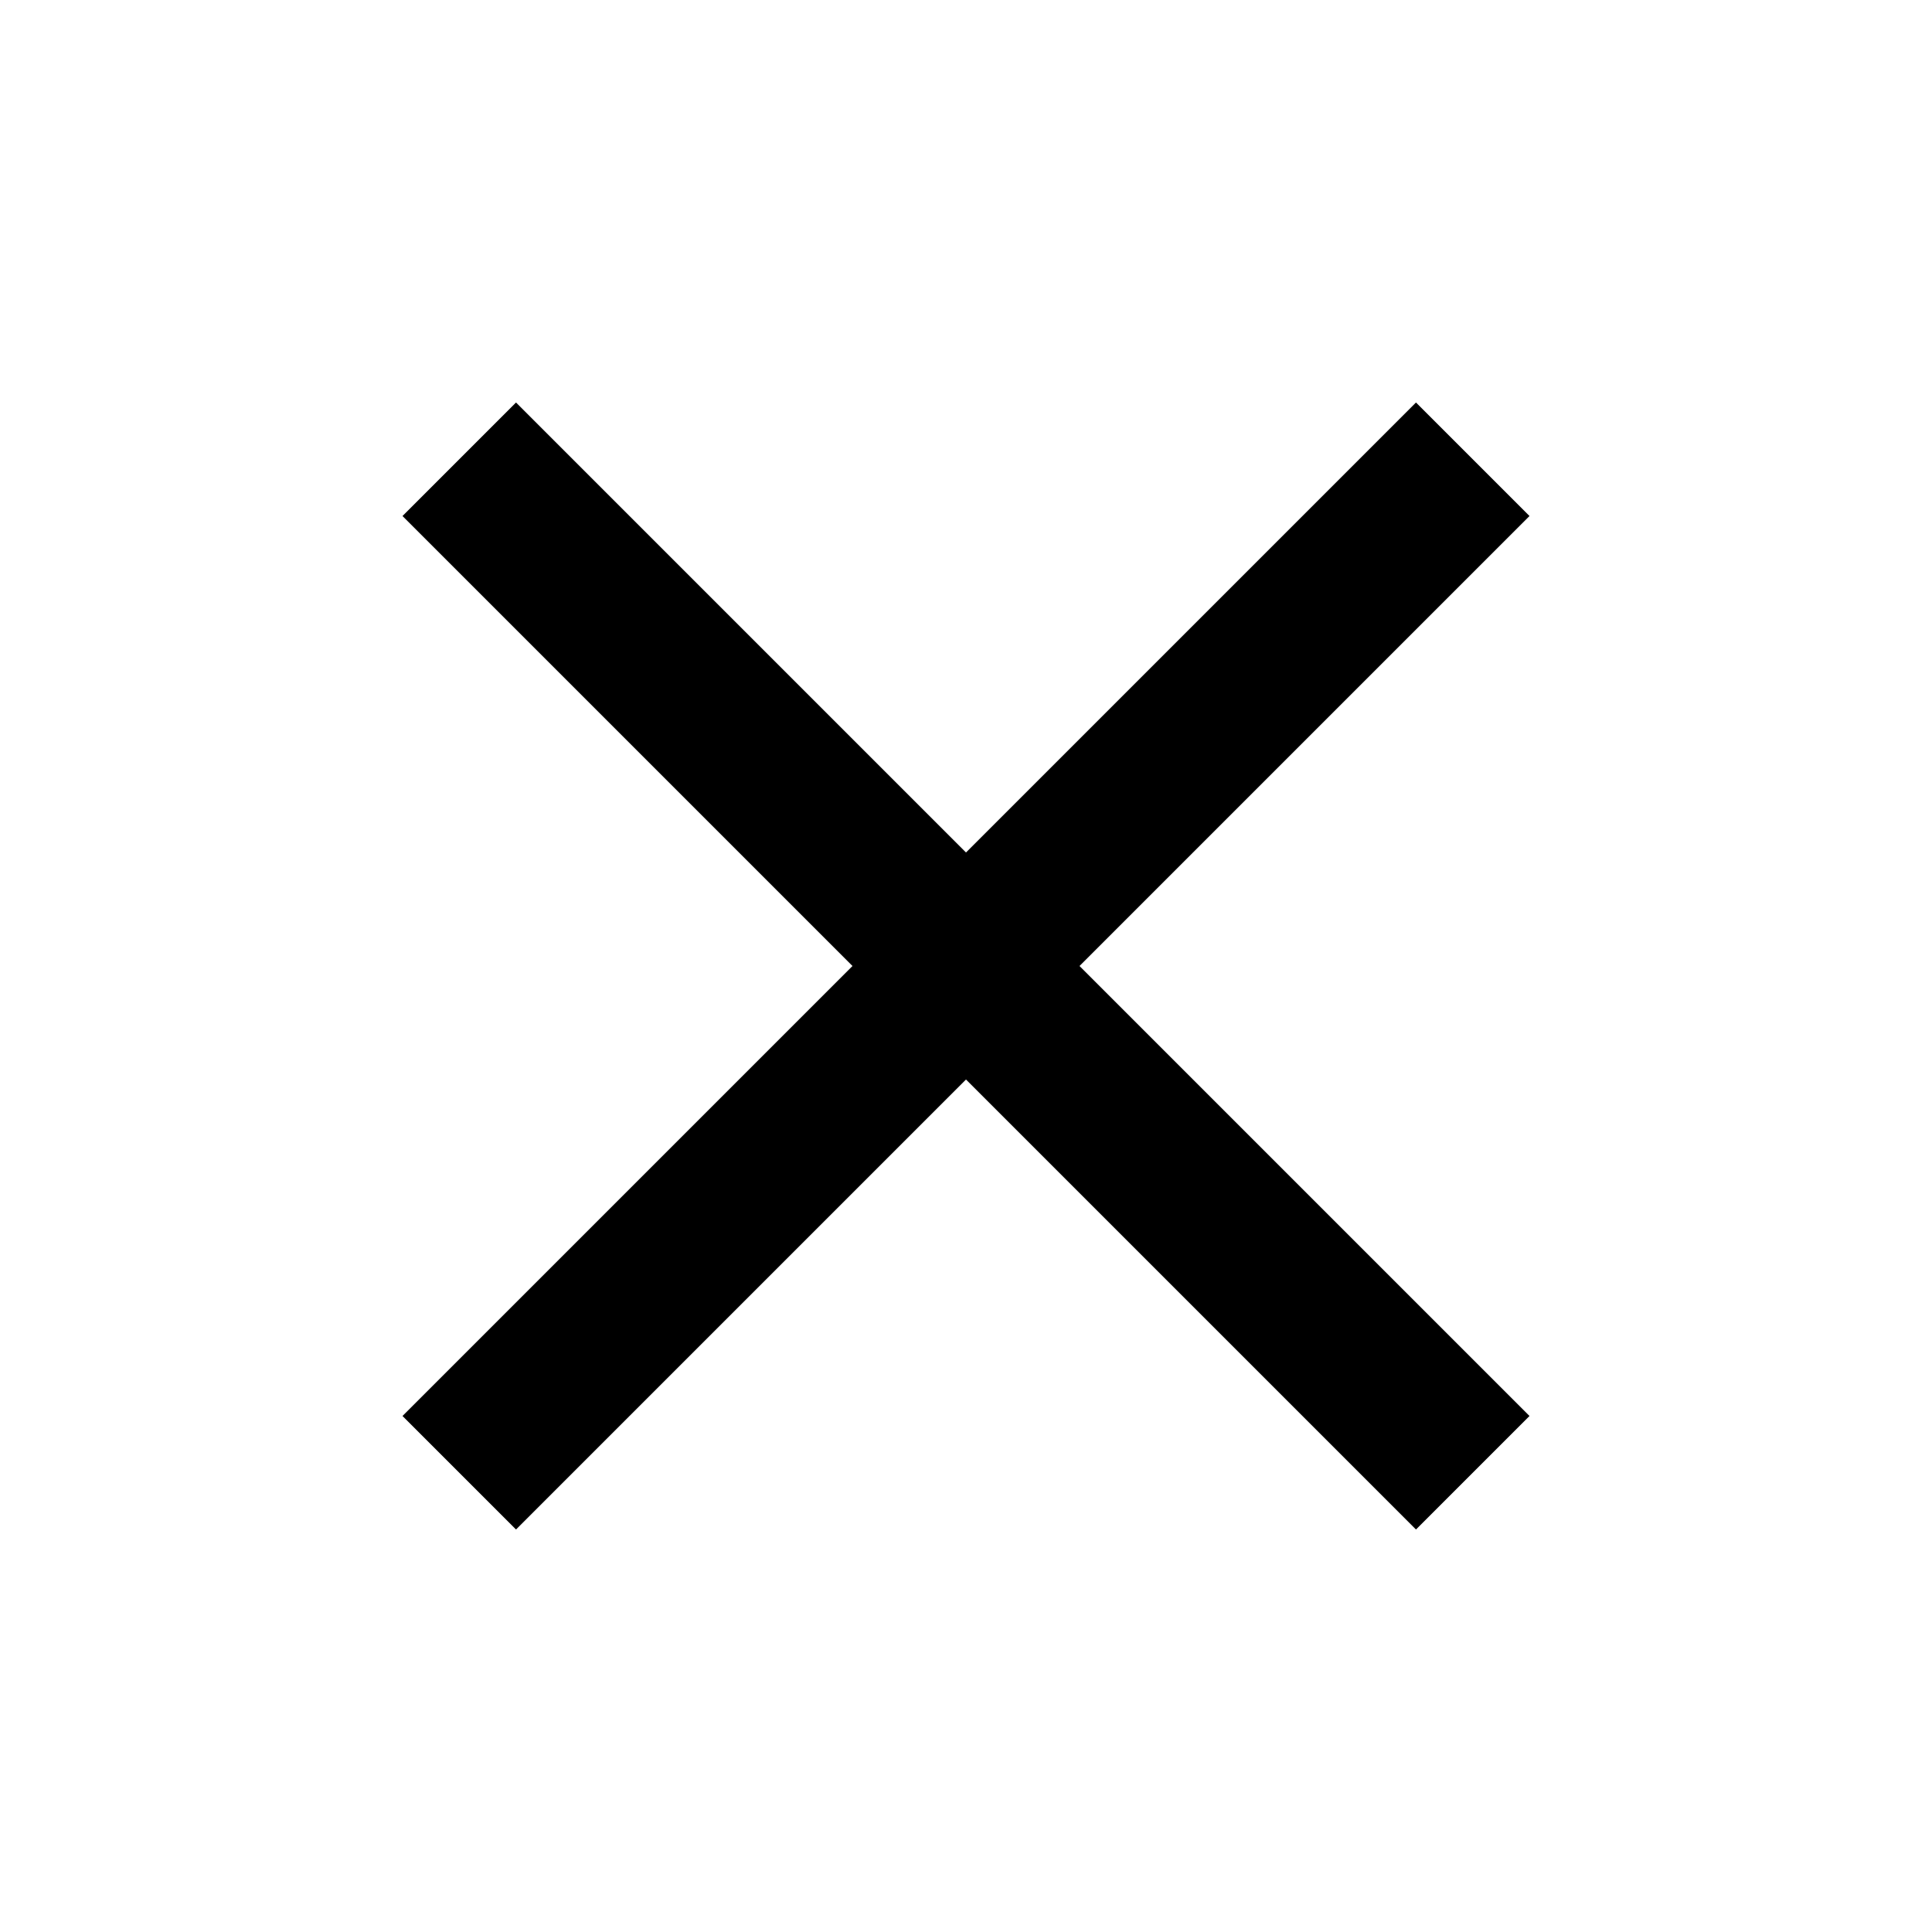
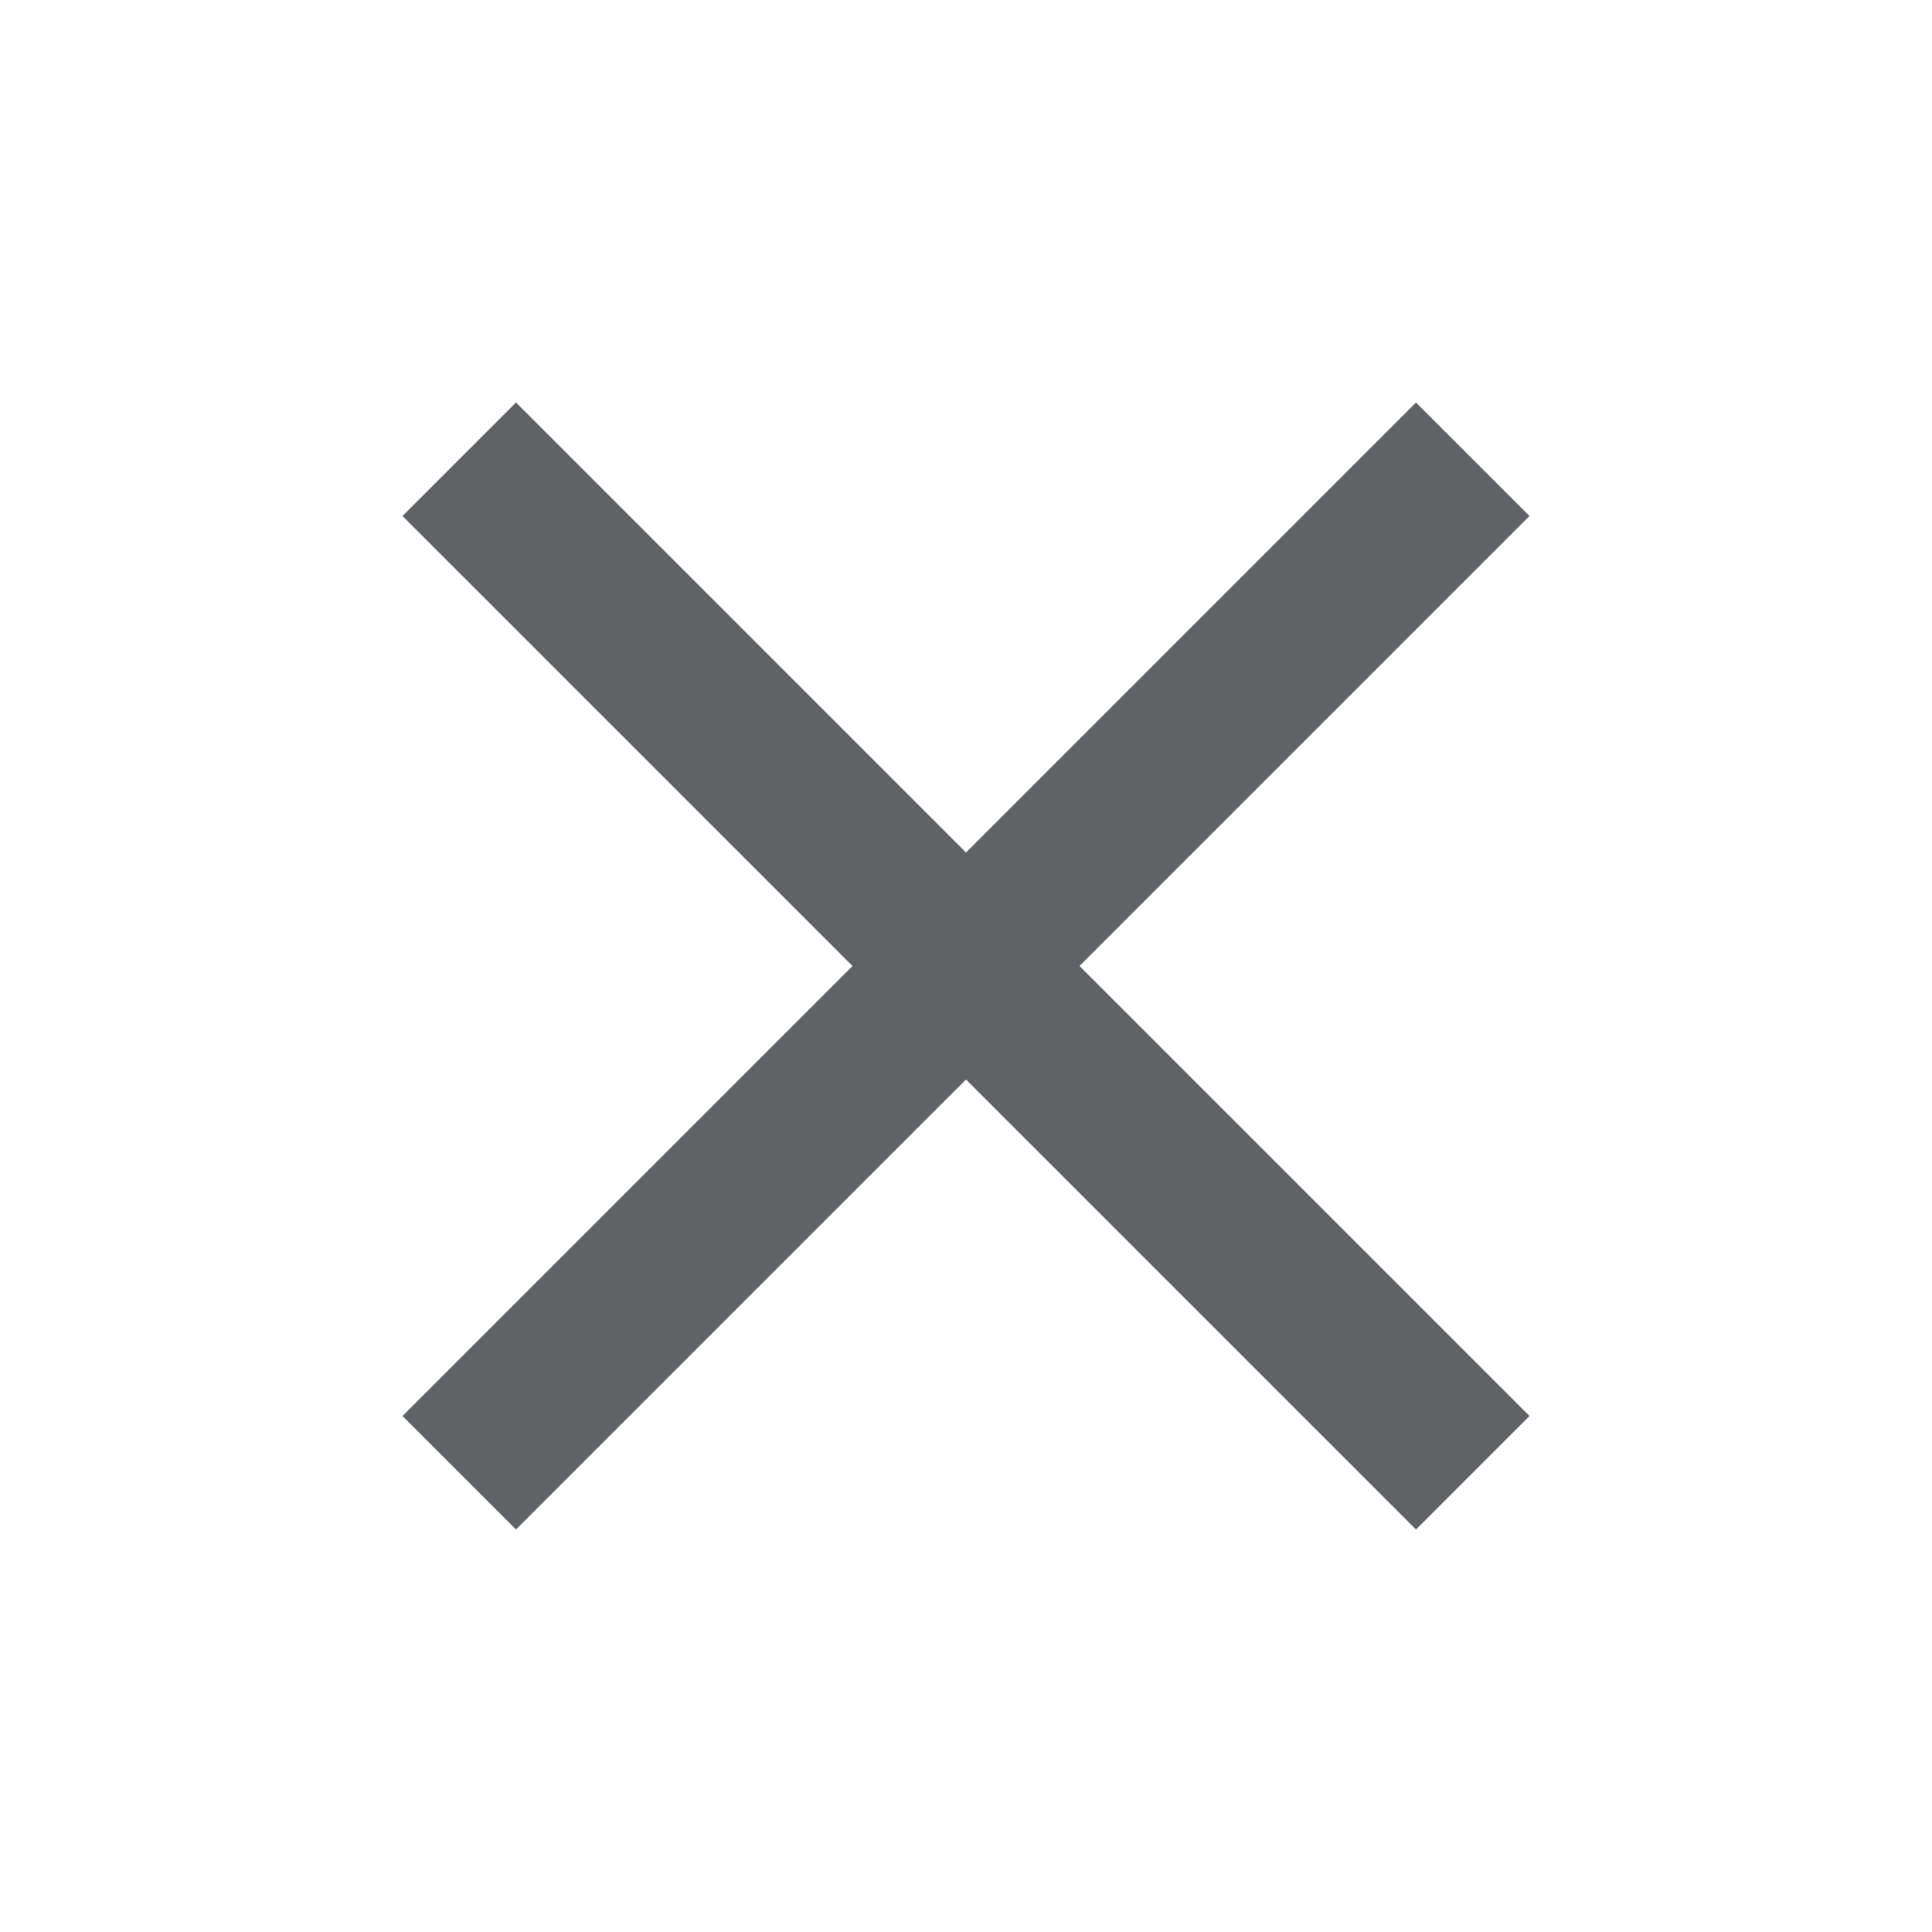
- <svg xmlns="http://www.w3.org/2000/svg" viewBox="0 0 24 24" fill="currentColor">
+ <svg xmlns="http://www.w3.org/2000/svg" viewBox="0 0 24 24" fill="#5f6368">
  <path d="M0 0h24v24H0V0z" fill="none" />
  <path d="M19 6.41L17.59 5 12 10.59 6.41 5 5 6.41 10.59 12 5 17.59 6.41 19 12 13.41 17.59 19 19 17.59 13.41 12 19 6.41z" />
</svg>
